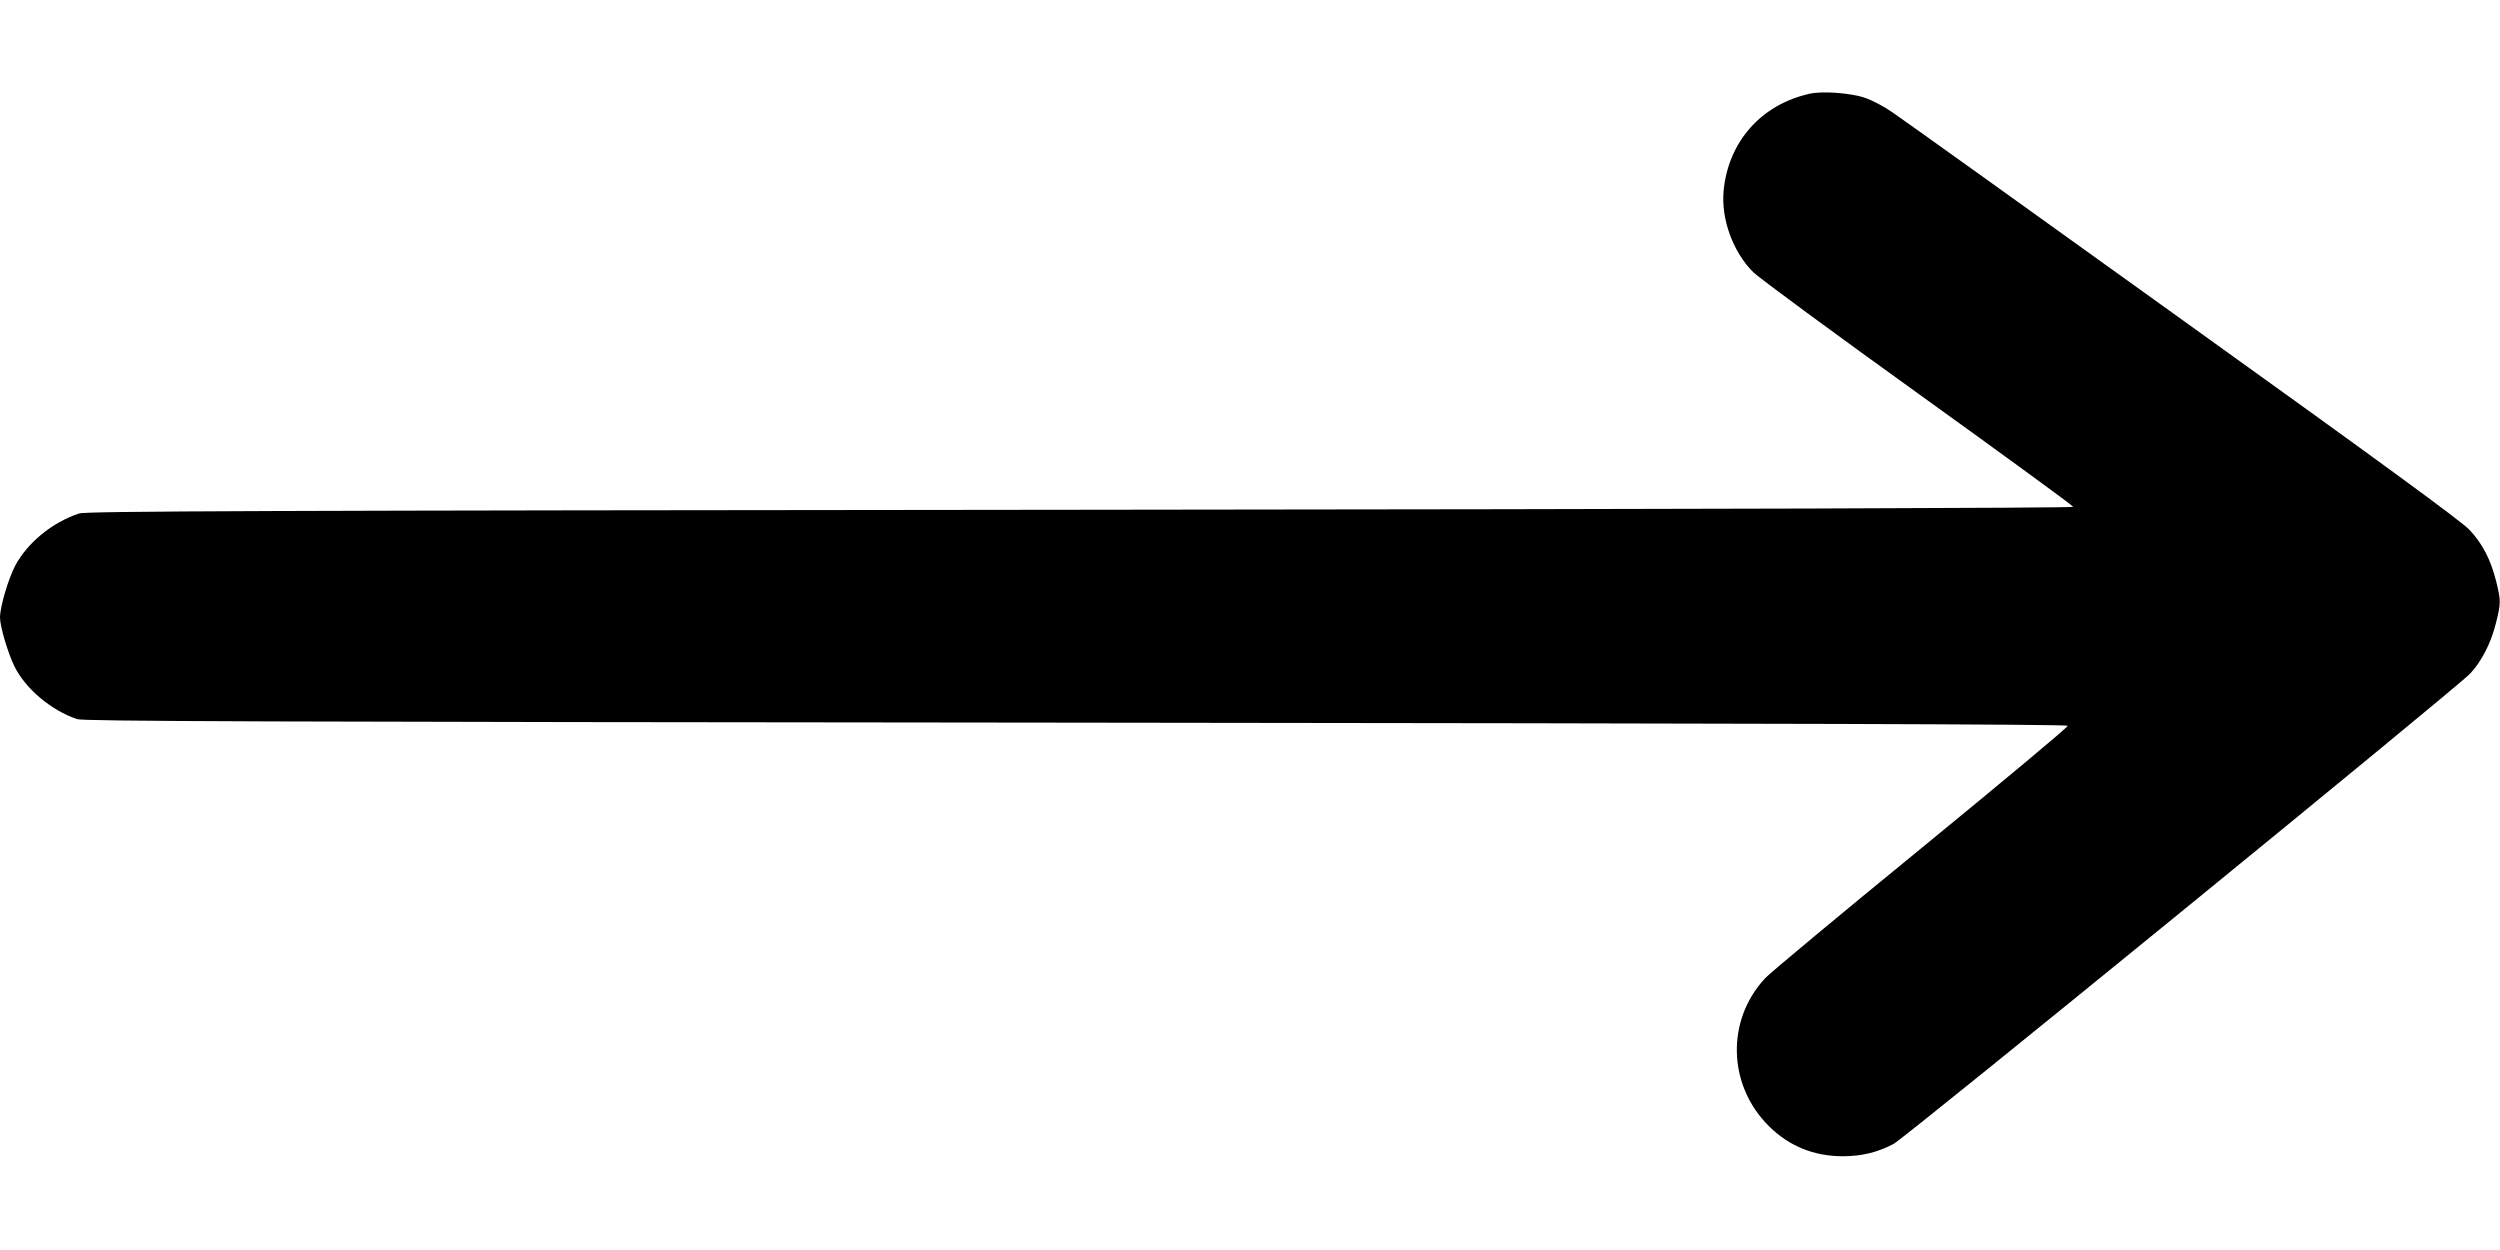
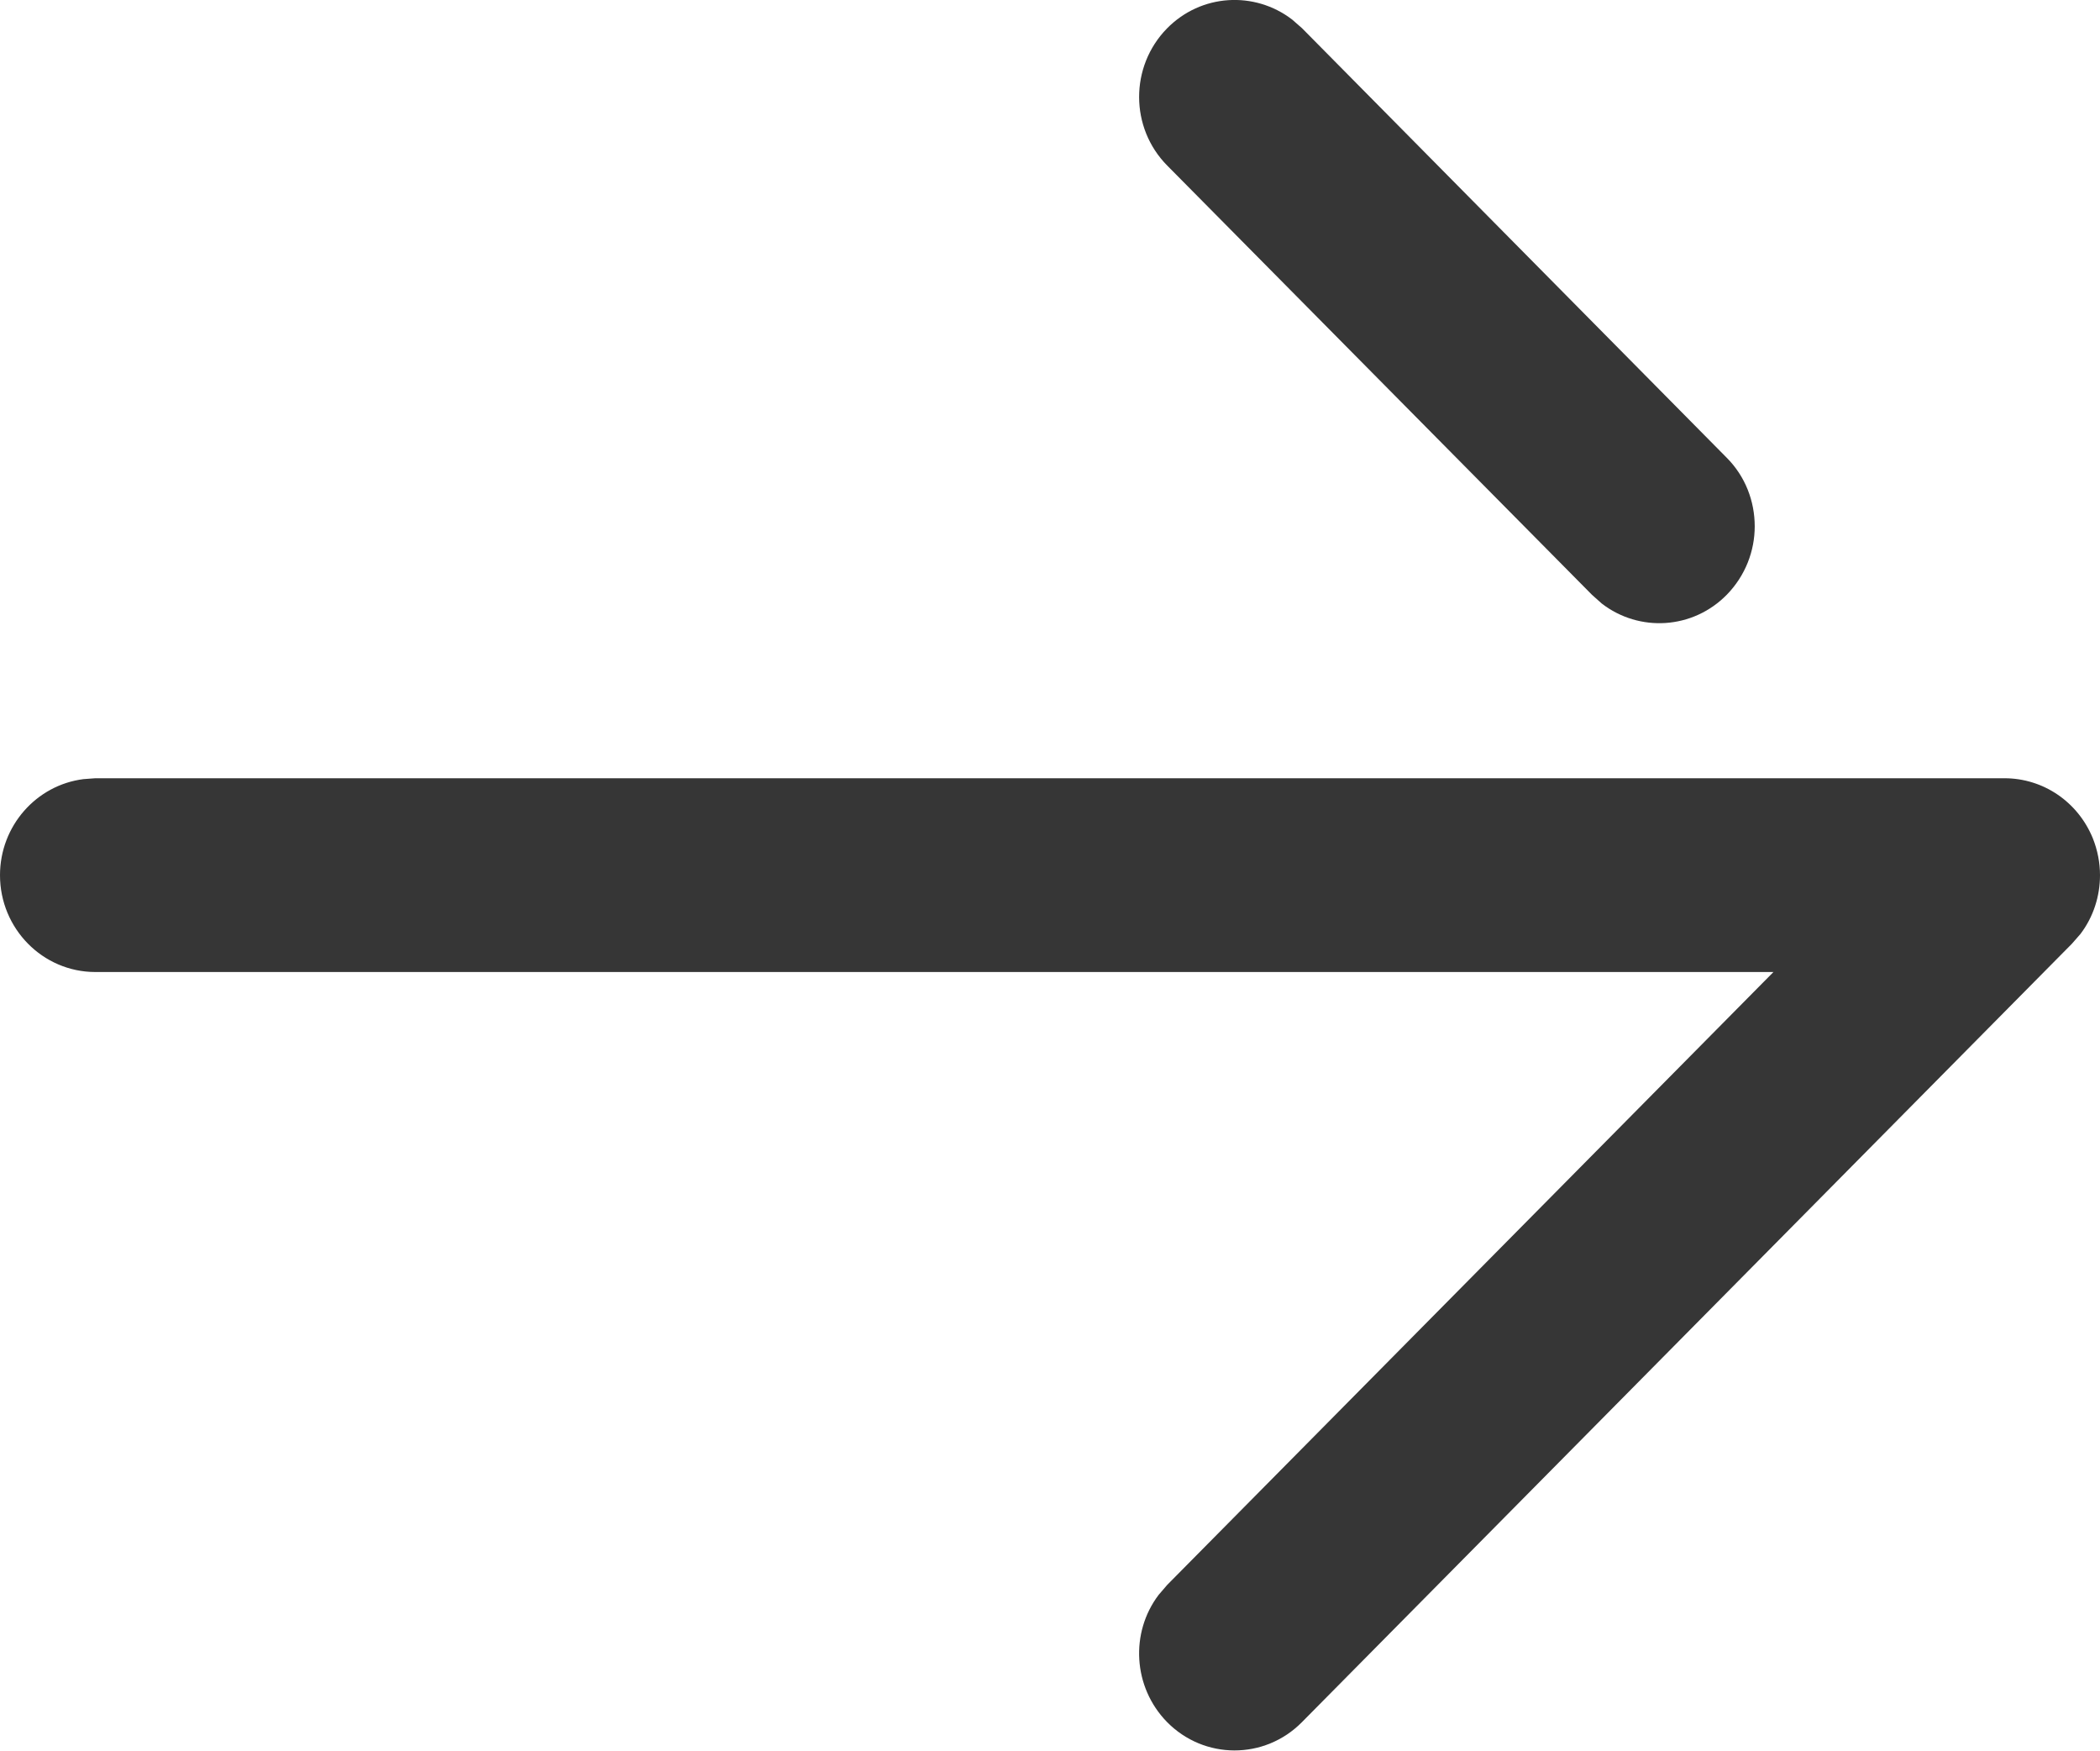
- <svg xmlns="http://www.w3.org/2000/svg" version="1.0" width="1280pt" height="640pt" viewBox="0 0 1280 640" preserveAspectRatio="xMidYMid meet">
-   <g transform="translate(0,640) scale(0.1,-0.1)" fill="#000000" stroke="none">
-     <path d="M9265 5920 c-247 -55 -416 -245 -440 -496 -14 -145 48 -315 152 -418 32 -31 414 -312 848 -624 435 -313 790 -572 790 -577 0 -6 -1876 -12 -5085 -15 -4225 -4 -5092 -7 -5125 -19 -139 -46 -266 -151 -328 -269 -35 -67 -77 -210 -77 -263 0 -46 39 -178 73 -249 56 -115 188 -227 322 -272 33 -11 898 -14 5114 -18 3607 -4 5075 -8 5078 -16 2 -6 -336 -288 -750 -627 -415 -339 -774 -638 -799 -665 -201 -215 -193 -549 20 -759 102 -101 229 -153 377 -153 97 0 178 20 260 63 63 34 2875 2328 2952 2408 58 61 108 159 132 258 26 103 26 116 1 216 -28 111 -70 192 -137 263 -42 44 -449 342 -1468 1073 -775 557 -1444 1036 -1486 1064 -41 29 -104 62 -140 74 -72 25 -219 36 -284 21z" />
-   </g>
+ <svg xmlns="http://www.w3.org/2000/svg" width="12" height="10" viewBox="0 0 12 10" fill="none">
+   <path fill-rule="evenodd" clip-rule="evenodd" d="M6.668 0.163C6.456 0.38 6.456 0.73 6.67 0.946L9.097 3.398L9.153 3.448C9.367 3.613 9.673 3.596 9.868 3.397C9.974 3.288 10.027 3.147 10.027 3.007C10.027 2.864 9.974 2.722 9.866 2.614L7.44 0.161L7.384 0.112C7.169 -0.053 6.863 -0.036 6.668 0.163ZM0.477 4.451C0.208 4.485 0 4.718 0 5C0 5.305 0.244 5.553 0.545 5.553H10.134L6.67 9.054L6.621 9.111C6.457 9.327 6.474 9.638 6.668 9.837C6.881 10.054 7.226 10.054 7.439 9.839L11.839 5.392L11.888 5.336C11.962 5.239 12 5.12 12 5C12 4.928 11.986 4.857 11.959 4.789C11.874 4.581 11.676 4.446 11.454 4.446H0.545L0.477 4.451Z" fill="#363636" />
</svg>
